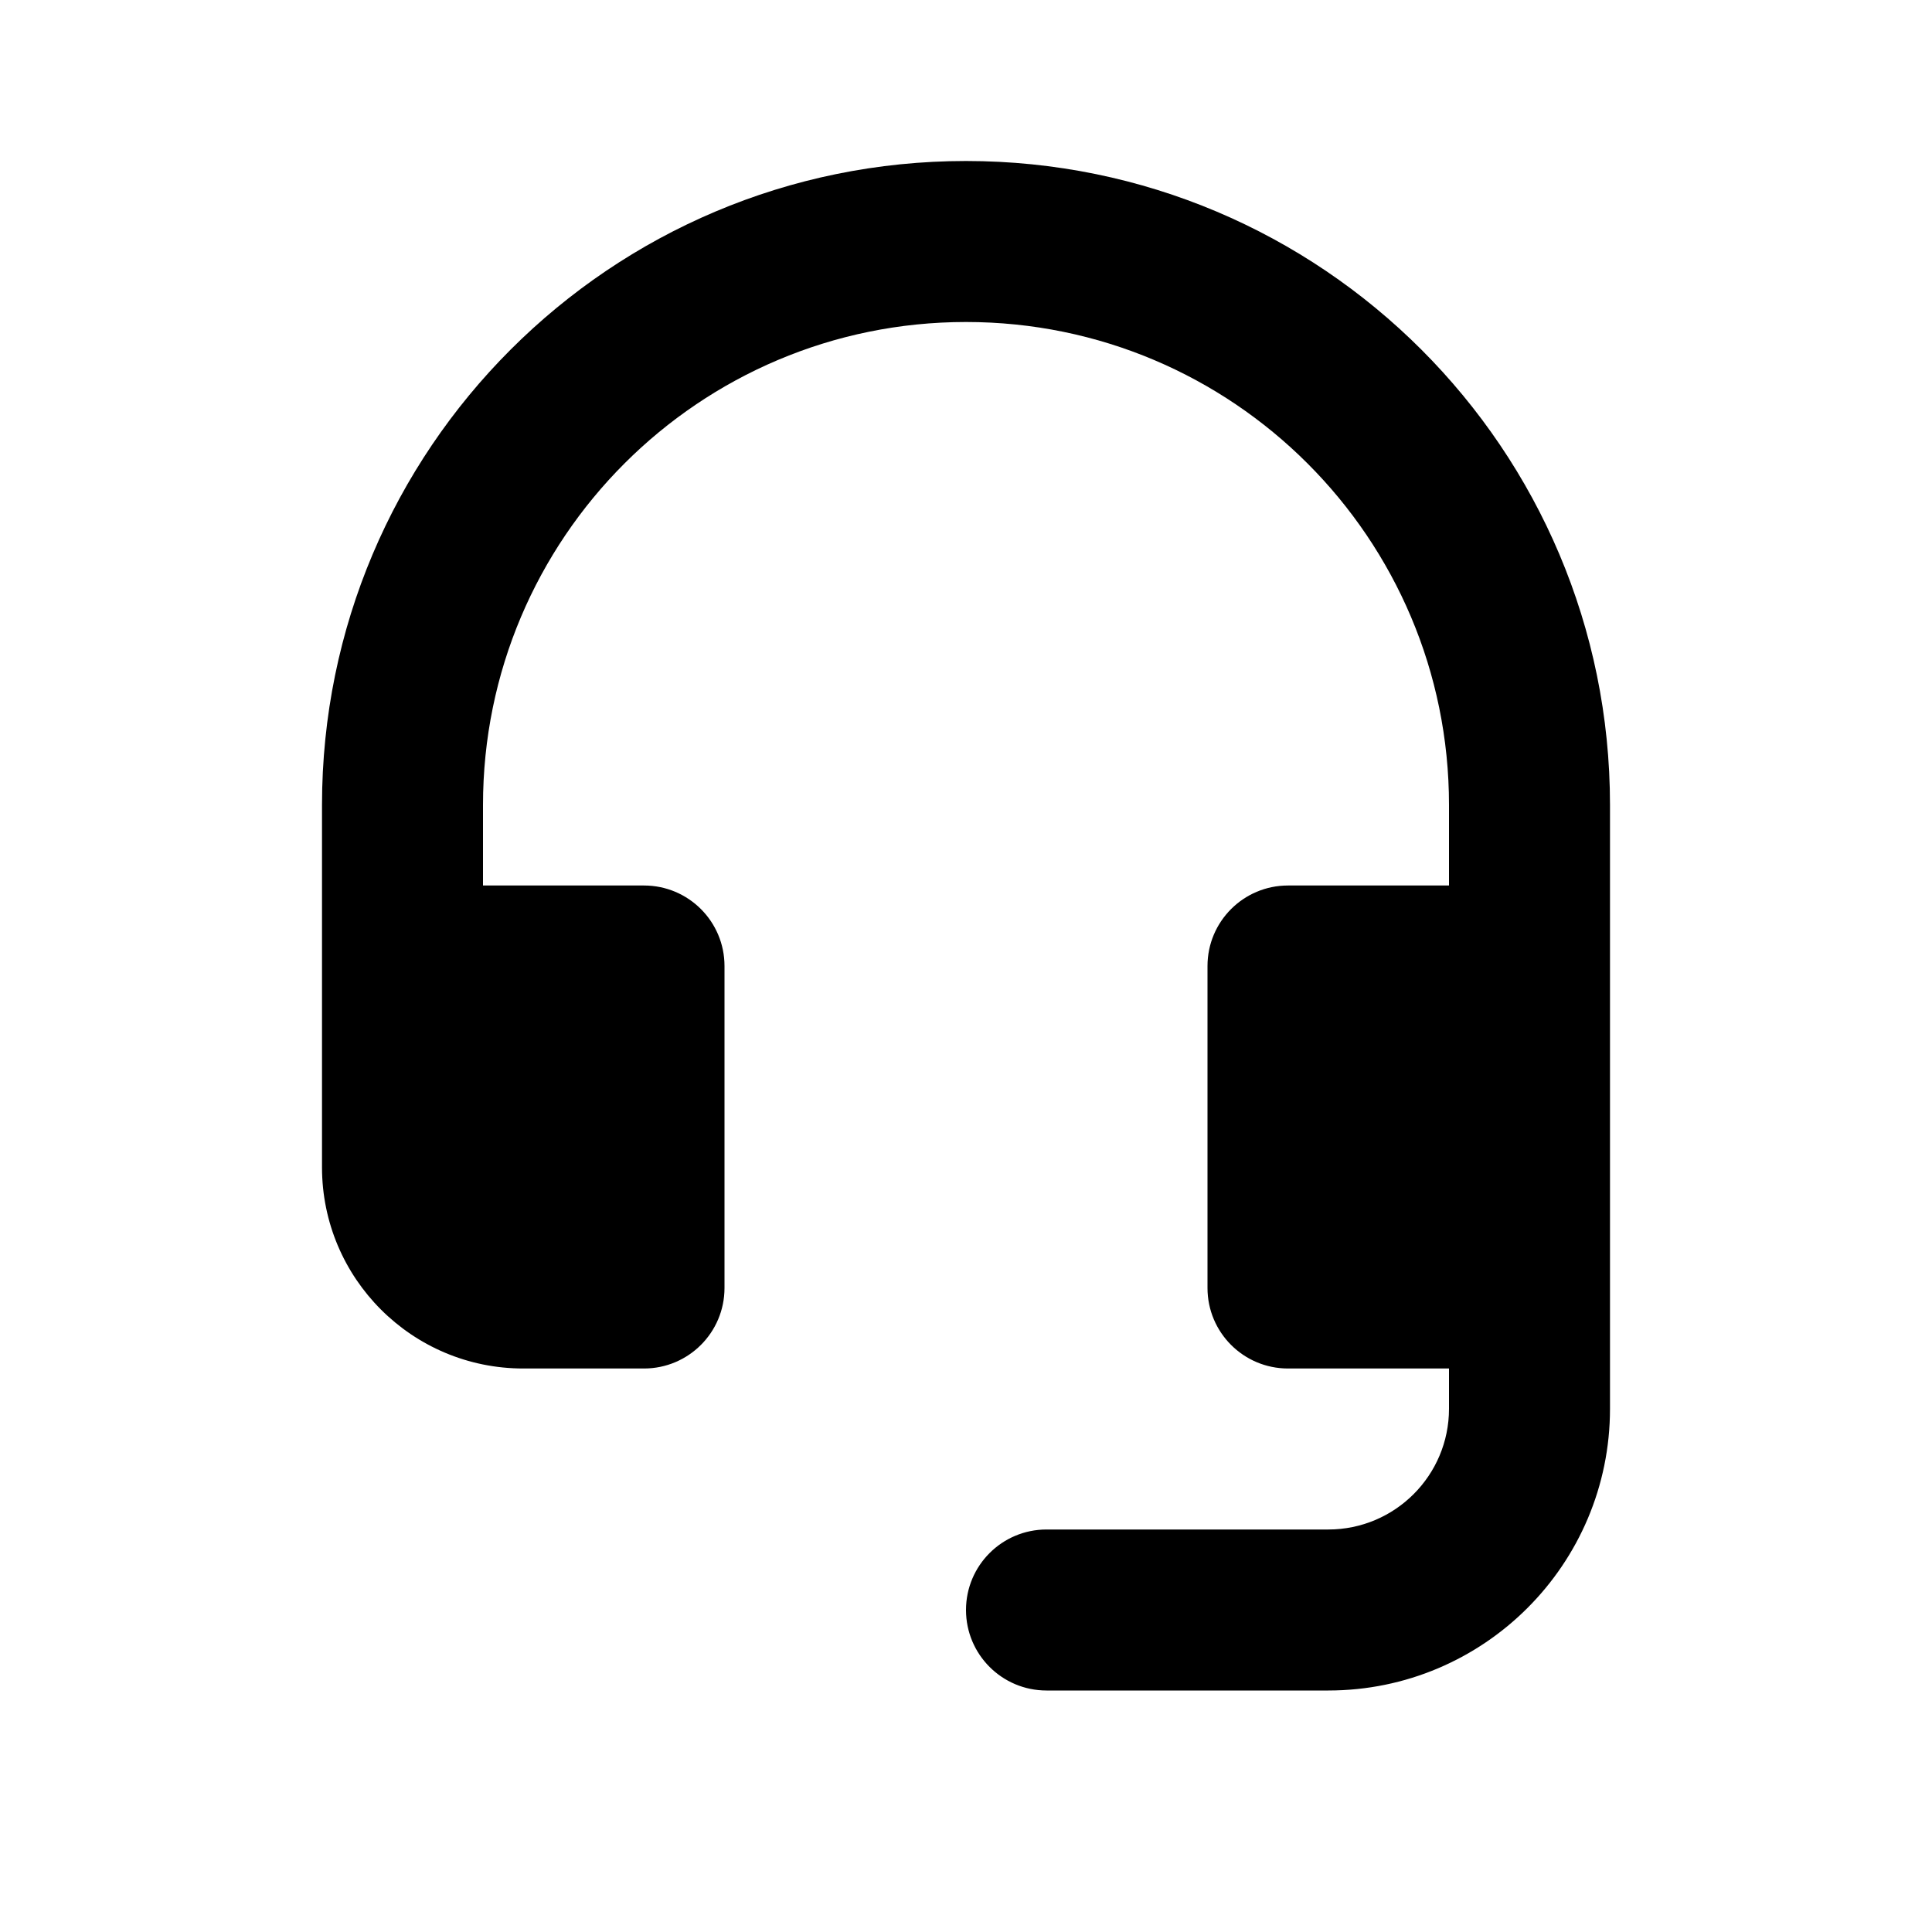
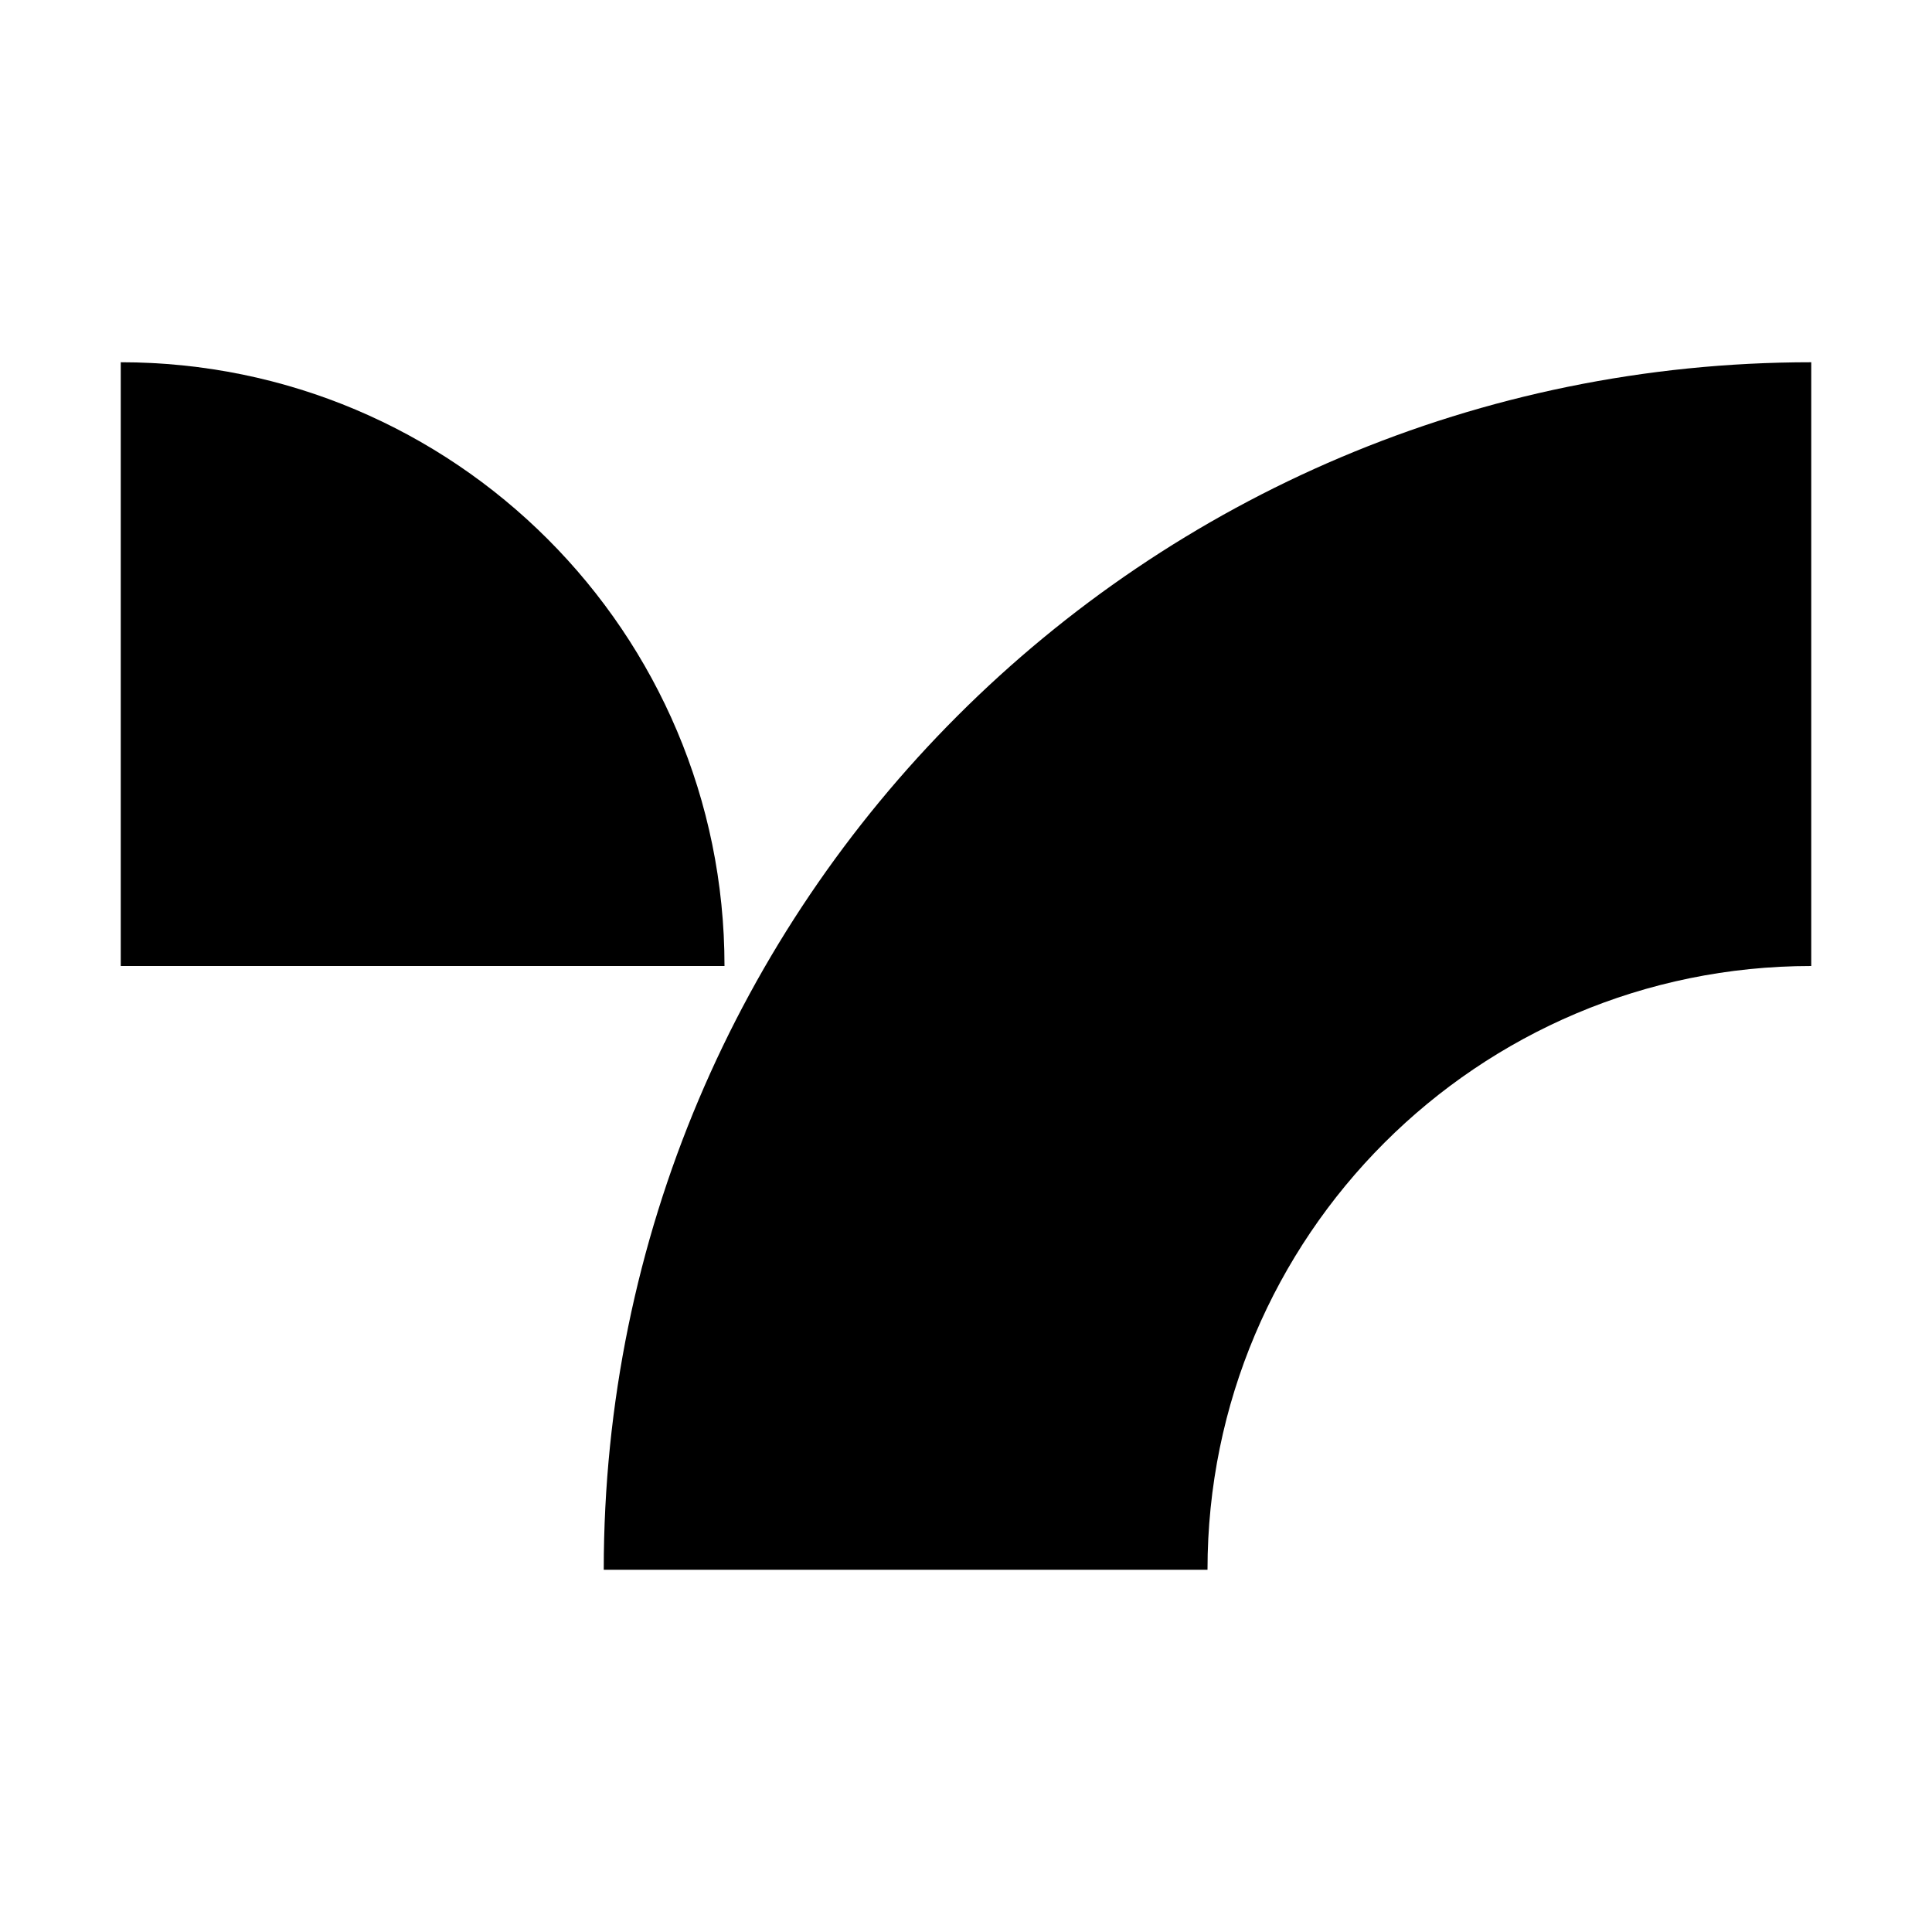
- <svg xmlns="http://www.w3.org/2000/svg" viewBox="0 0 24 24" width="24" height="24">
-   <path fill="currentColor" d="M12 2a8 8 0 0 0-8 8v4.5A2.5 2.5 0 0 0 6.5 17H8a1 1 0 0 0 1-1v-4a1 1 0 0 0-1-1H6v-1a6 6 0 0 1 12 0v1h-2a1 1 0 0 0-1 1v4a1 1 0 0 0 1 1h2v.5a1.5 1.5 0 0 1-1.5 1.5H13a1 1 0 0 0 0 2h3.5A3.5 3.5 0 0 0 20 17.5V10a8 8 0 0 0-8-8z" />
+ <svg xmlns="http://www.w3.org/2000/svg" viewBox="-3 -9 48 48" width="18" height="18">
+   <path fill="currentColor" d="M12 30A30 30 0 0 1 42 0V15A15 15 0 0 0 27 30Z" />
+   <path fill="currentColor" d="M0 15V0A15 15 0 0 1 15 15Z" />
</svg>
